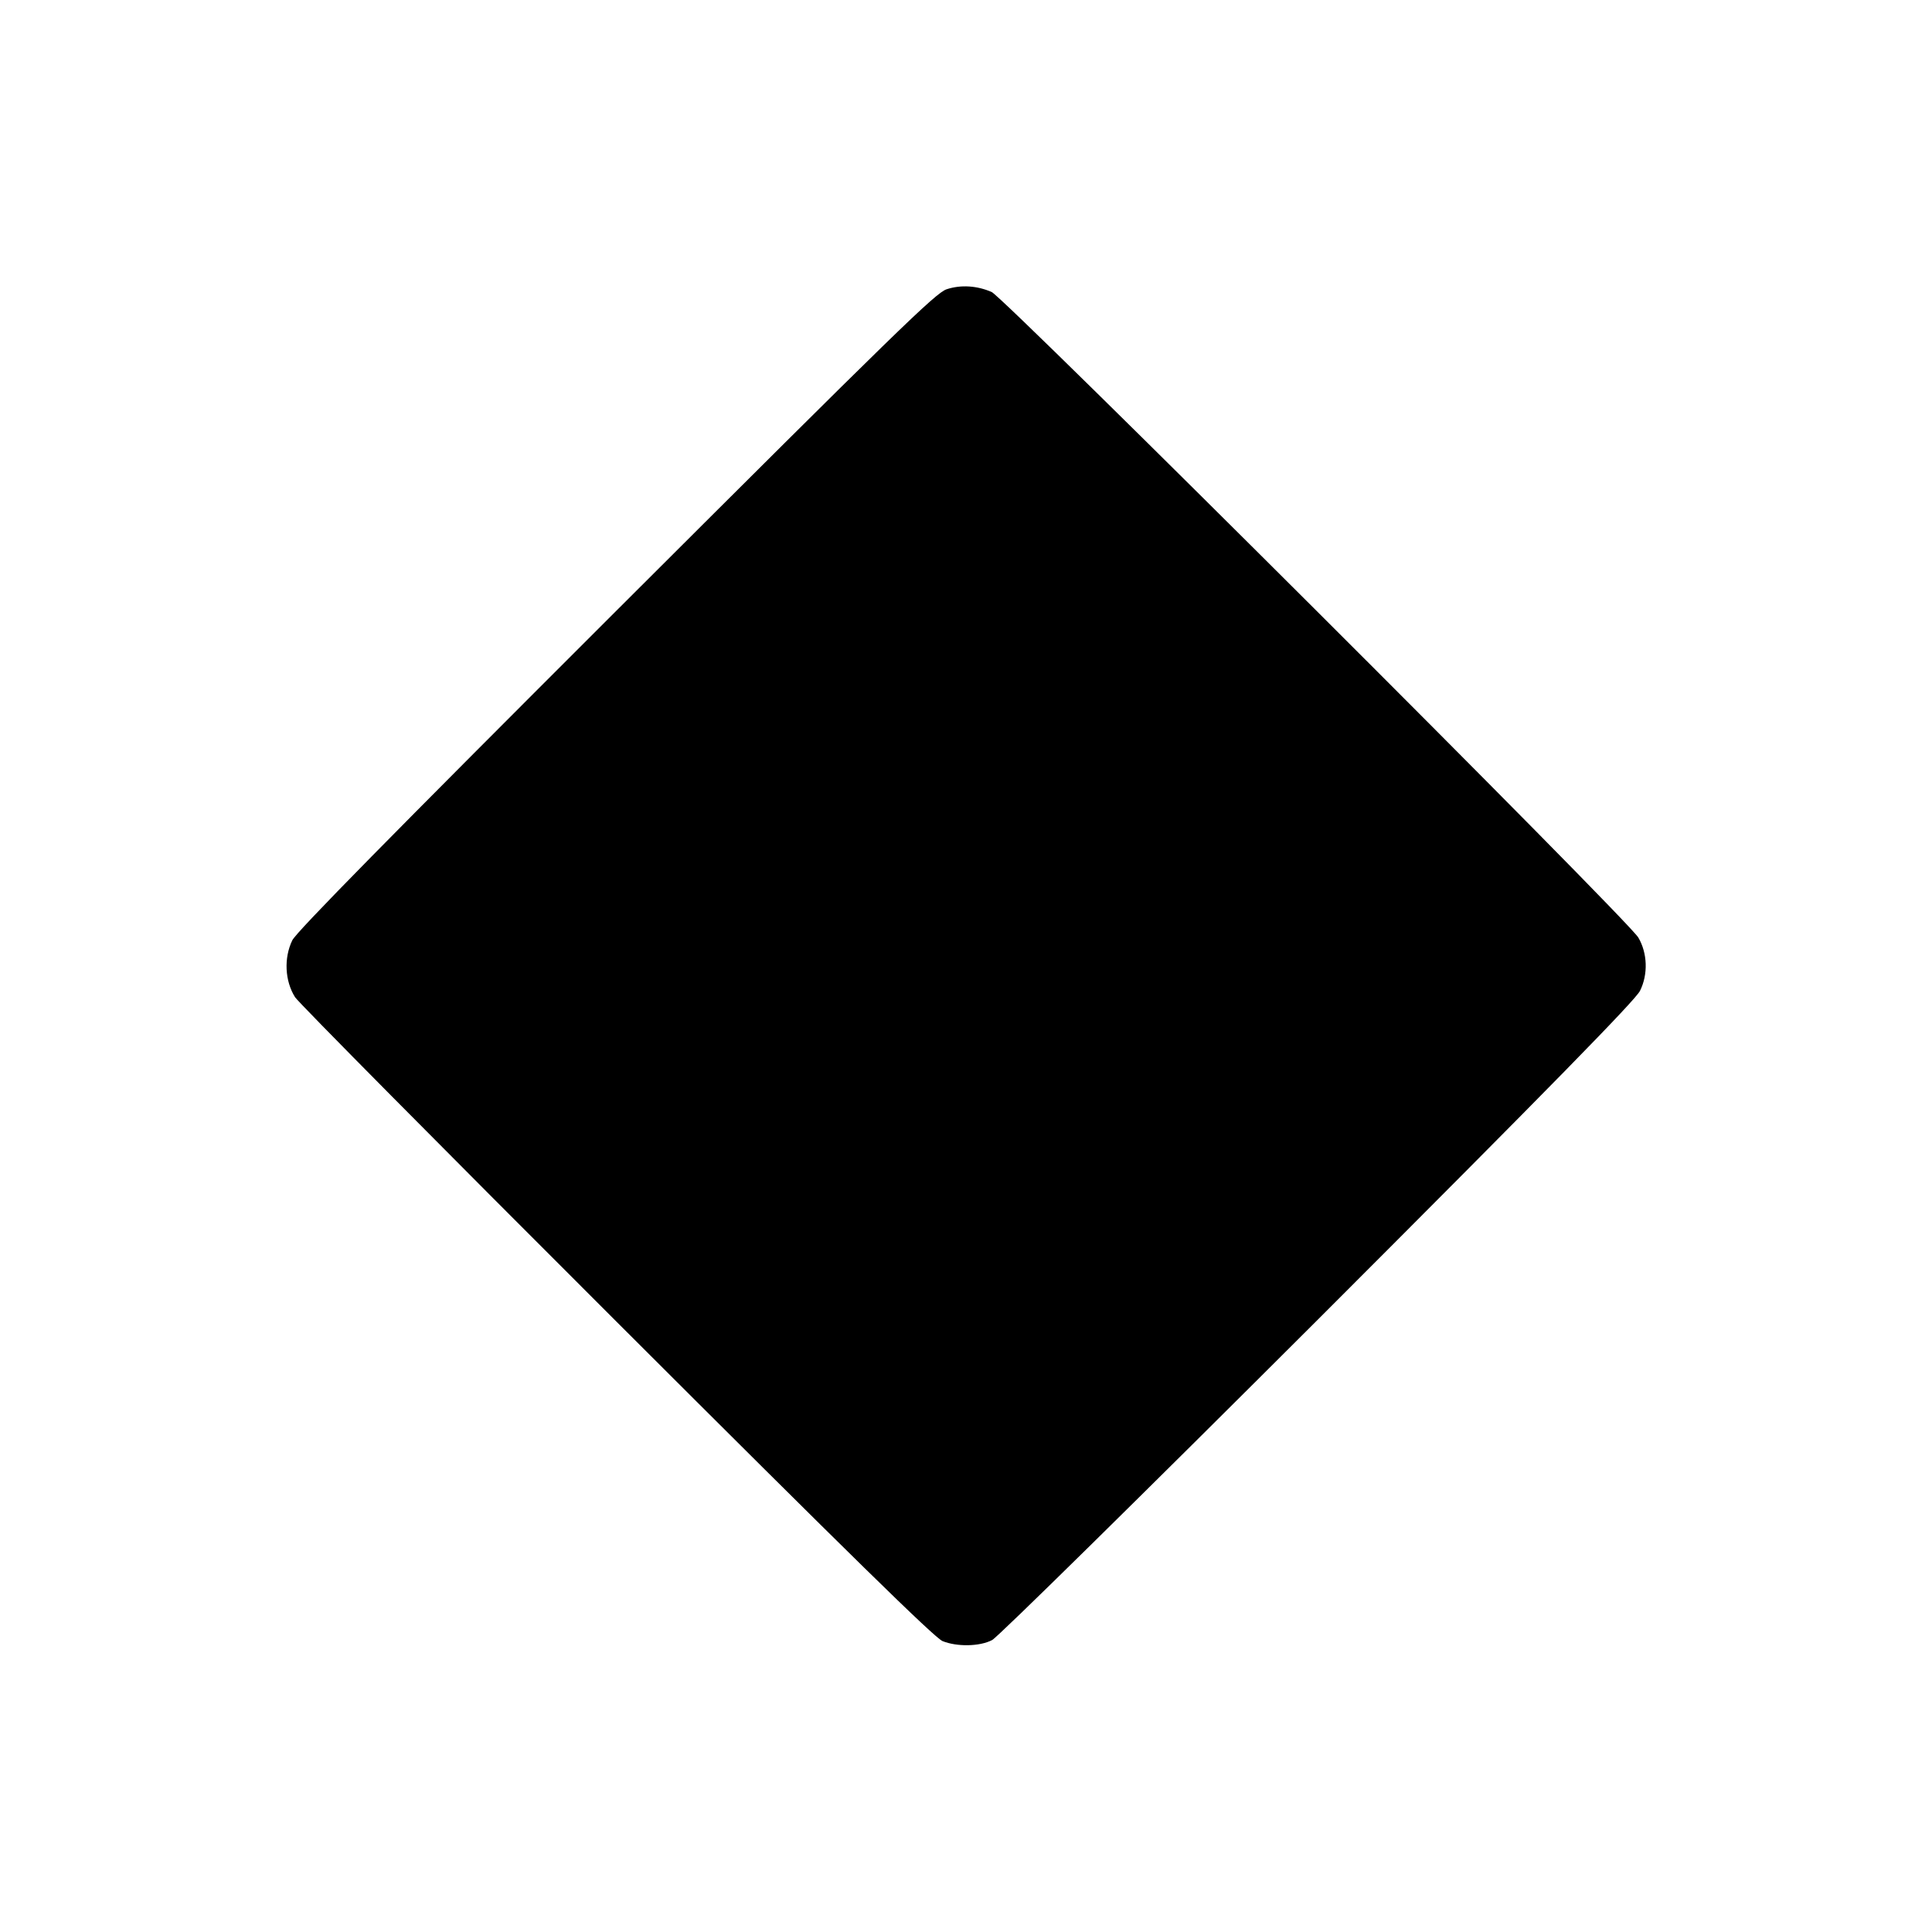
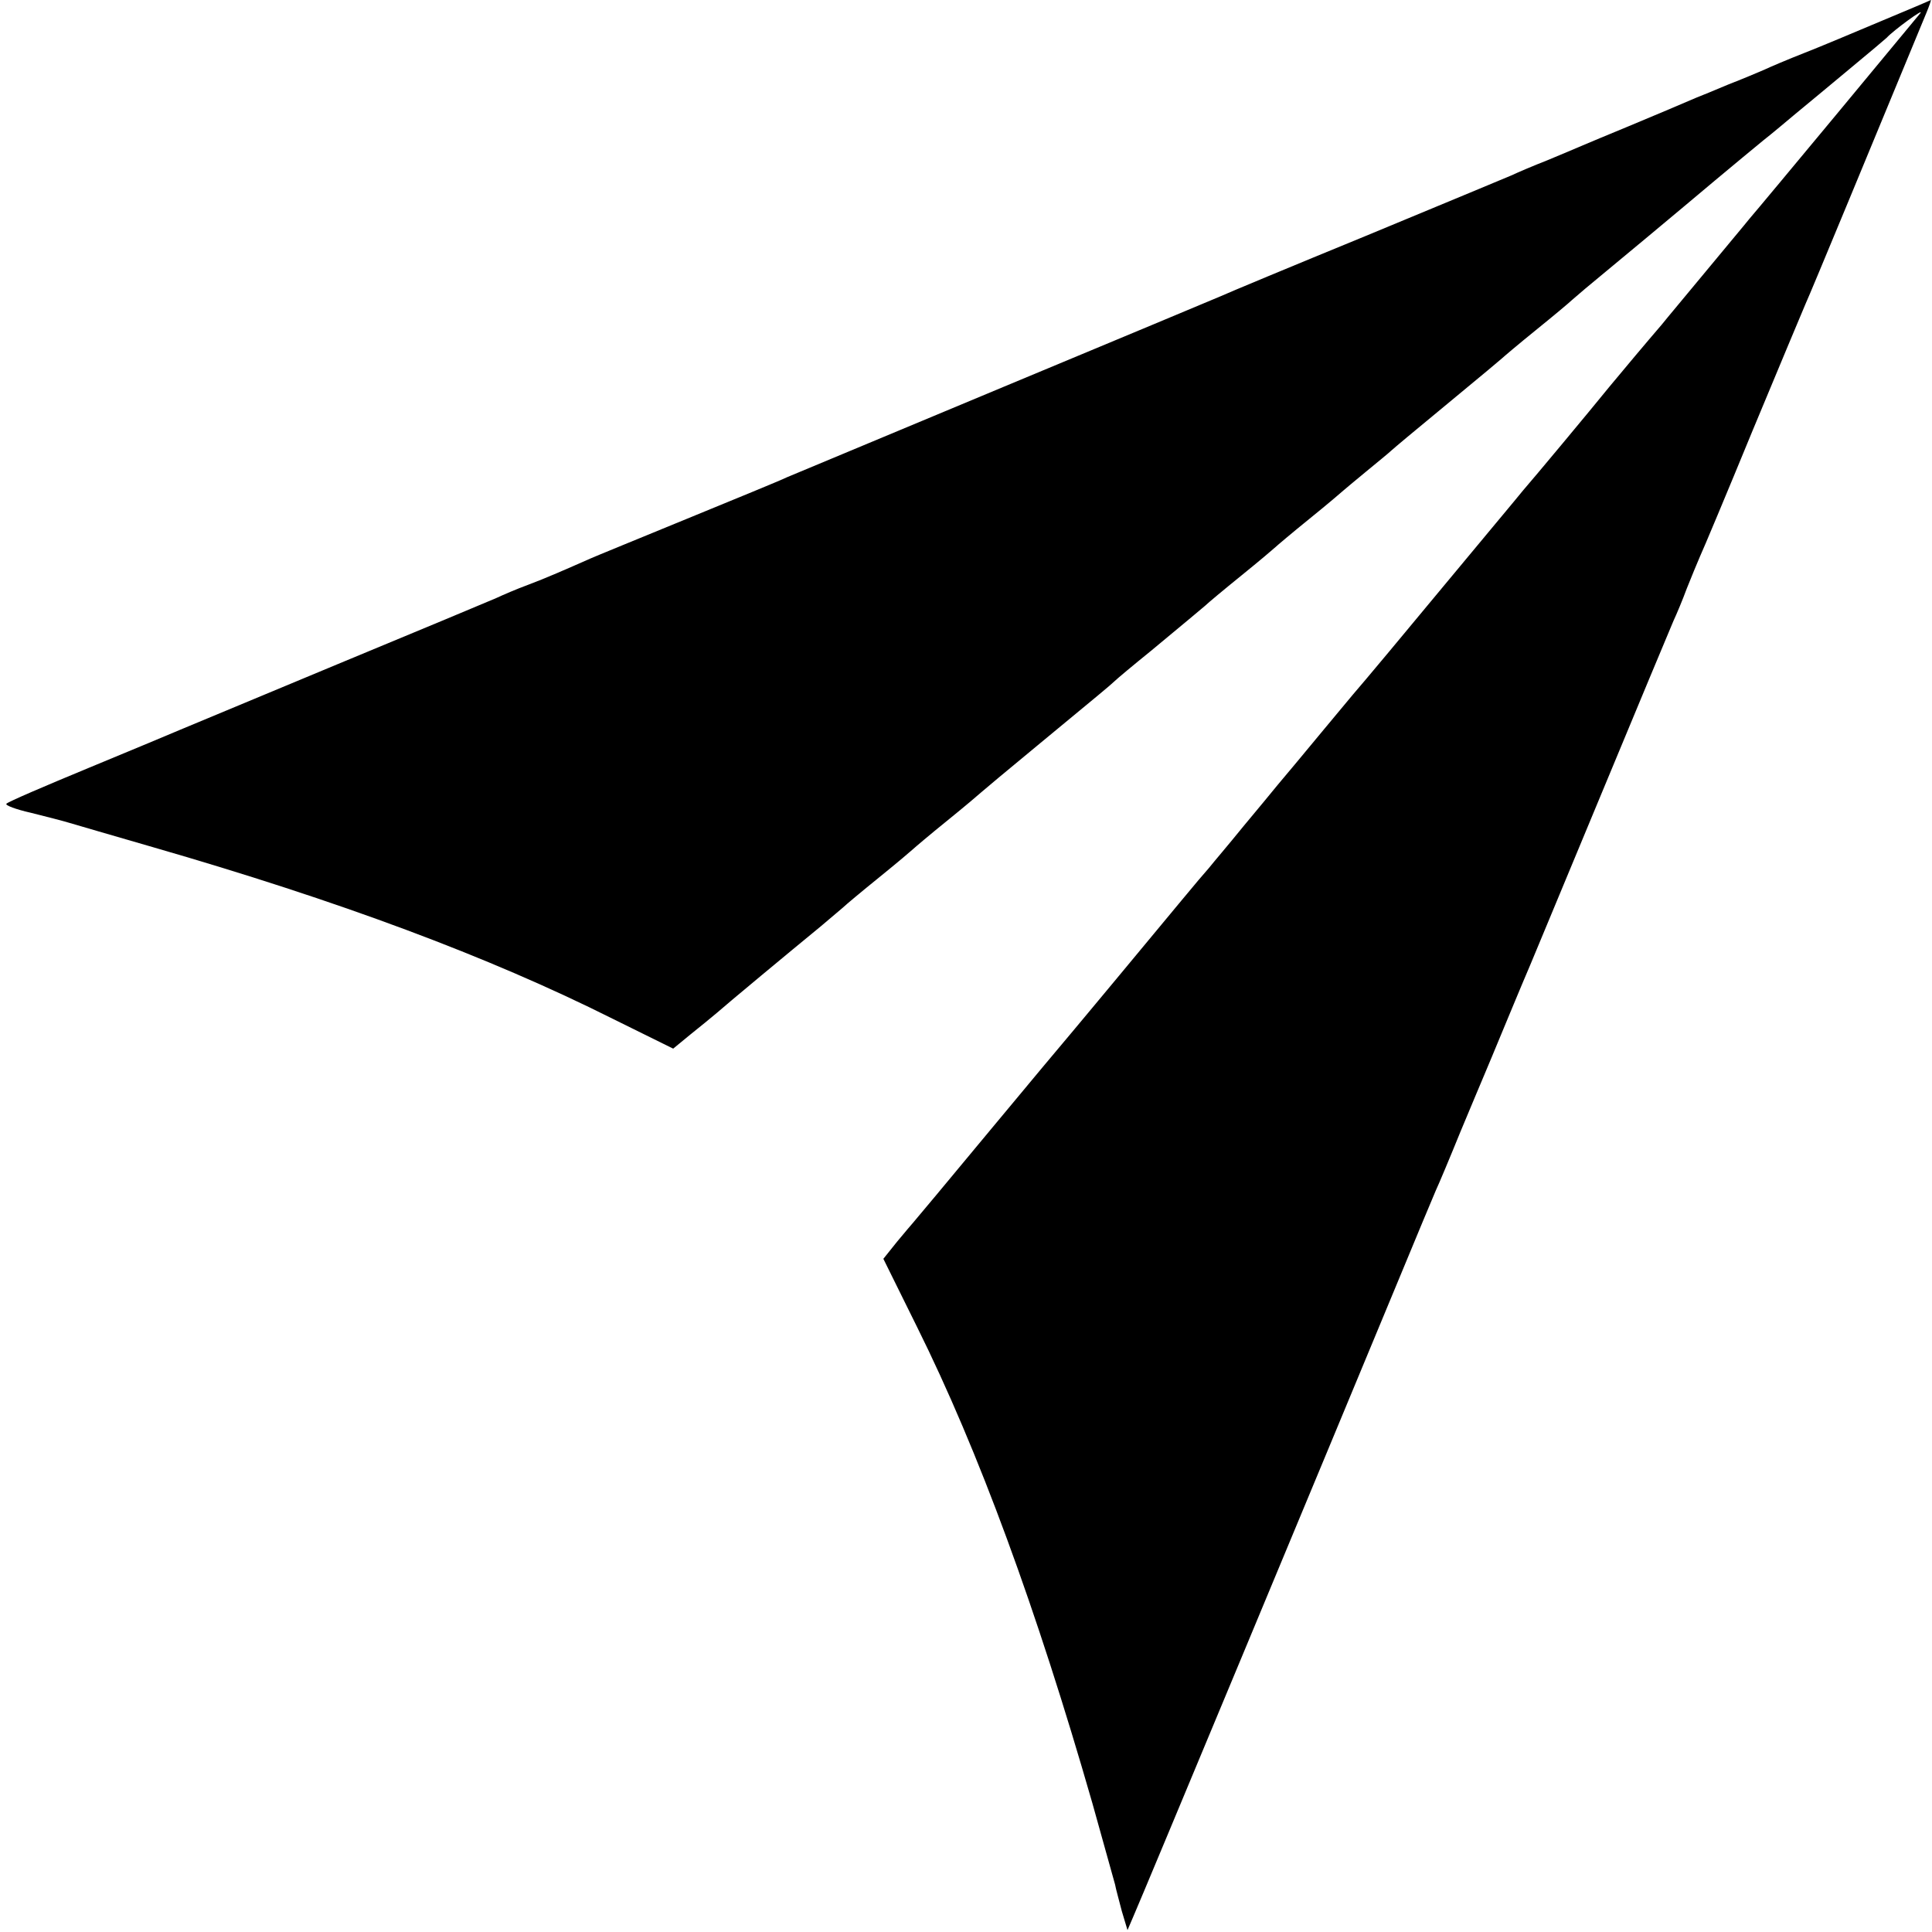
- <svg xmlns="http://www.w3.org/2000/svg" version="1.0" width="700pt" height="700pt" viewBox="0 0 700 700" preserveAspectRatio="xMidYMid meet">
-   <g transform="translate(0,700) scale(0.1,-0.1)" fill="#000000" stroke="none">
-     <path d="M3430 5952 c-40 -13 -180 -150 -1198 -1166 -814 -813 -1159 -1163 -1173 -1193 -31 -64 -27 -147 10 -206 11 -18 534 -546 1163 -1174 852 -851 1153 -1146 1183 -1159 52 -21 135 -20 180 4 20 10 551 533 1181 1162 842 842 1150 1157 1166 1190 30 60 27 137 -6 193 -37 64 -2296 2318 -2343 2339 -53 23 -111 27 -163 10z" />
+ <svg xmlns="http://www.w3.org/2000/svg" version="1.0" width="512pt" height="512pt" viewBox="0 0 512 512" preserveAspectRatio="xMidYMid meet">
+   <g transform="translate(0,512) scale(0.1,-0.1)" fill="#000000" stroke="none">
+     <path d="M4985 5064 c-71 -30 -164 -69 -205 -85 -41 -16 -88 -36 -105 -44 -16 -7 -59 -25 -95 -39 -36 -15 -74 -31 -85 -35 -54 -23 -98 -42 -180 -76 -49 -20 -103 -43 -120 -50 -16 -7 -59 -25 -95 -40 -36 -14 -78 -32 -95 -40 -16 -7 -190 -79 -385 -160 -195 -80 -368 -152 -385 -160 -16 -7 -275 -115 -575 -240 -300 -125 -558 -233 -575 -240 -16 -8 -136 -57 -265 -110 -129 -53 -244 -100 -255 -105 -68 -30 -118 -52 -166 -70 -30 -11 -67 -27 -84 -35 -16 -7 -205 -86 -420 -175 -214 -89 -403 -168 -420 -175 -16 -7 -124 -52 -240 -100 -116 -48 -214 -90 -218 -95 -4 -4 25 -15 65 -24 40 -10 87 -22 103 -27 17 -5 116 -34 220 -64 492 -142 890 -290 1219 -455 l160 -79 45 37 c25 20 57 46 71 58 26 23 192 161 275 229 26 22 53 45 59 50 6 6 49 42 96 80 47 38 87 72 90 75 3 3 43 37 90 75 47 38 87 72 90 75 3 3 70 59 150 125 167 138 189 156 204 170 6 6 49 42 96 80 101 84 129 107 144 120 6 6 49 42 96 80 47 38 87 72 90 75 3 3 43 37 90 75 47 38 87 72 90 75 3 3 30 25 60 50 30 25 60 49 66 55 16 14 42 36 174 145 63 52 117 97 120 100 3 3 43 37 90 75 47 38 90 74 96 80 6 5 22 19 35 30 56 46 260 216 343 286 49 41 107 89 129 107 23 18 61 50 86 71 26 21 89 74 141 117 52 43 97 81 100 84 17 19 102 81 89 65 -21 -26 -425 -513 -453 -545 -11 -14 -64 -77 -116 -140 -52 -63 -105 -126 -116 -140 -43 -50 -100 -118 -139 -165 -51 -63 -201 -243 -229 -275 -11 -14 -109 -131 -216 -260 -107 -129 -197 -237 -200 -240 -3 -3 -52 -61 -109 -130 -57 -69 -113 -136 -125 -150 -11 -14 -52 -63 -91 -110 -38 -47 -80 -96 -91 -110 -26 -29 -89 -106 -237 -284 -60 -72 -118 -142 -130 -156 -12 -14 -110 -131 -217 -260 -107 -129 -197 -237 -200 -240 -3 -3 -22 -26 -43 -51 l-36 -45 89 -180 c164 -330 317 -748 465 -1263 30 -107 57 -204 60 -215 2 -12 11 -43 18 -71 l15 -50 15 35 c23 52 510 1222 702 1685 48 116 93 224 100 240 8 17 37 86 65 155 29 69 58 139 65 155 7 17 30 71 50 120 21 50 43 104 50 120 8 17 97 233 200 480 103 248 193 464 200 480 8 17 24 55 35 85 12 30 28 69 35 85 8 17 71 167 140 335 70 168 133 319 140 335 11 23 192 461 321 773 7 17 12 32 11 32 -1 -1 -60 -26 -132 -56z" />
  </g>
</svg>
